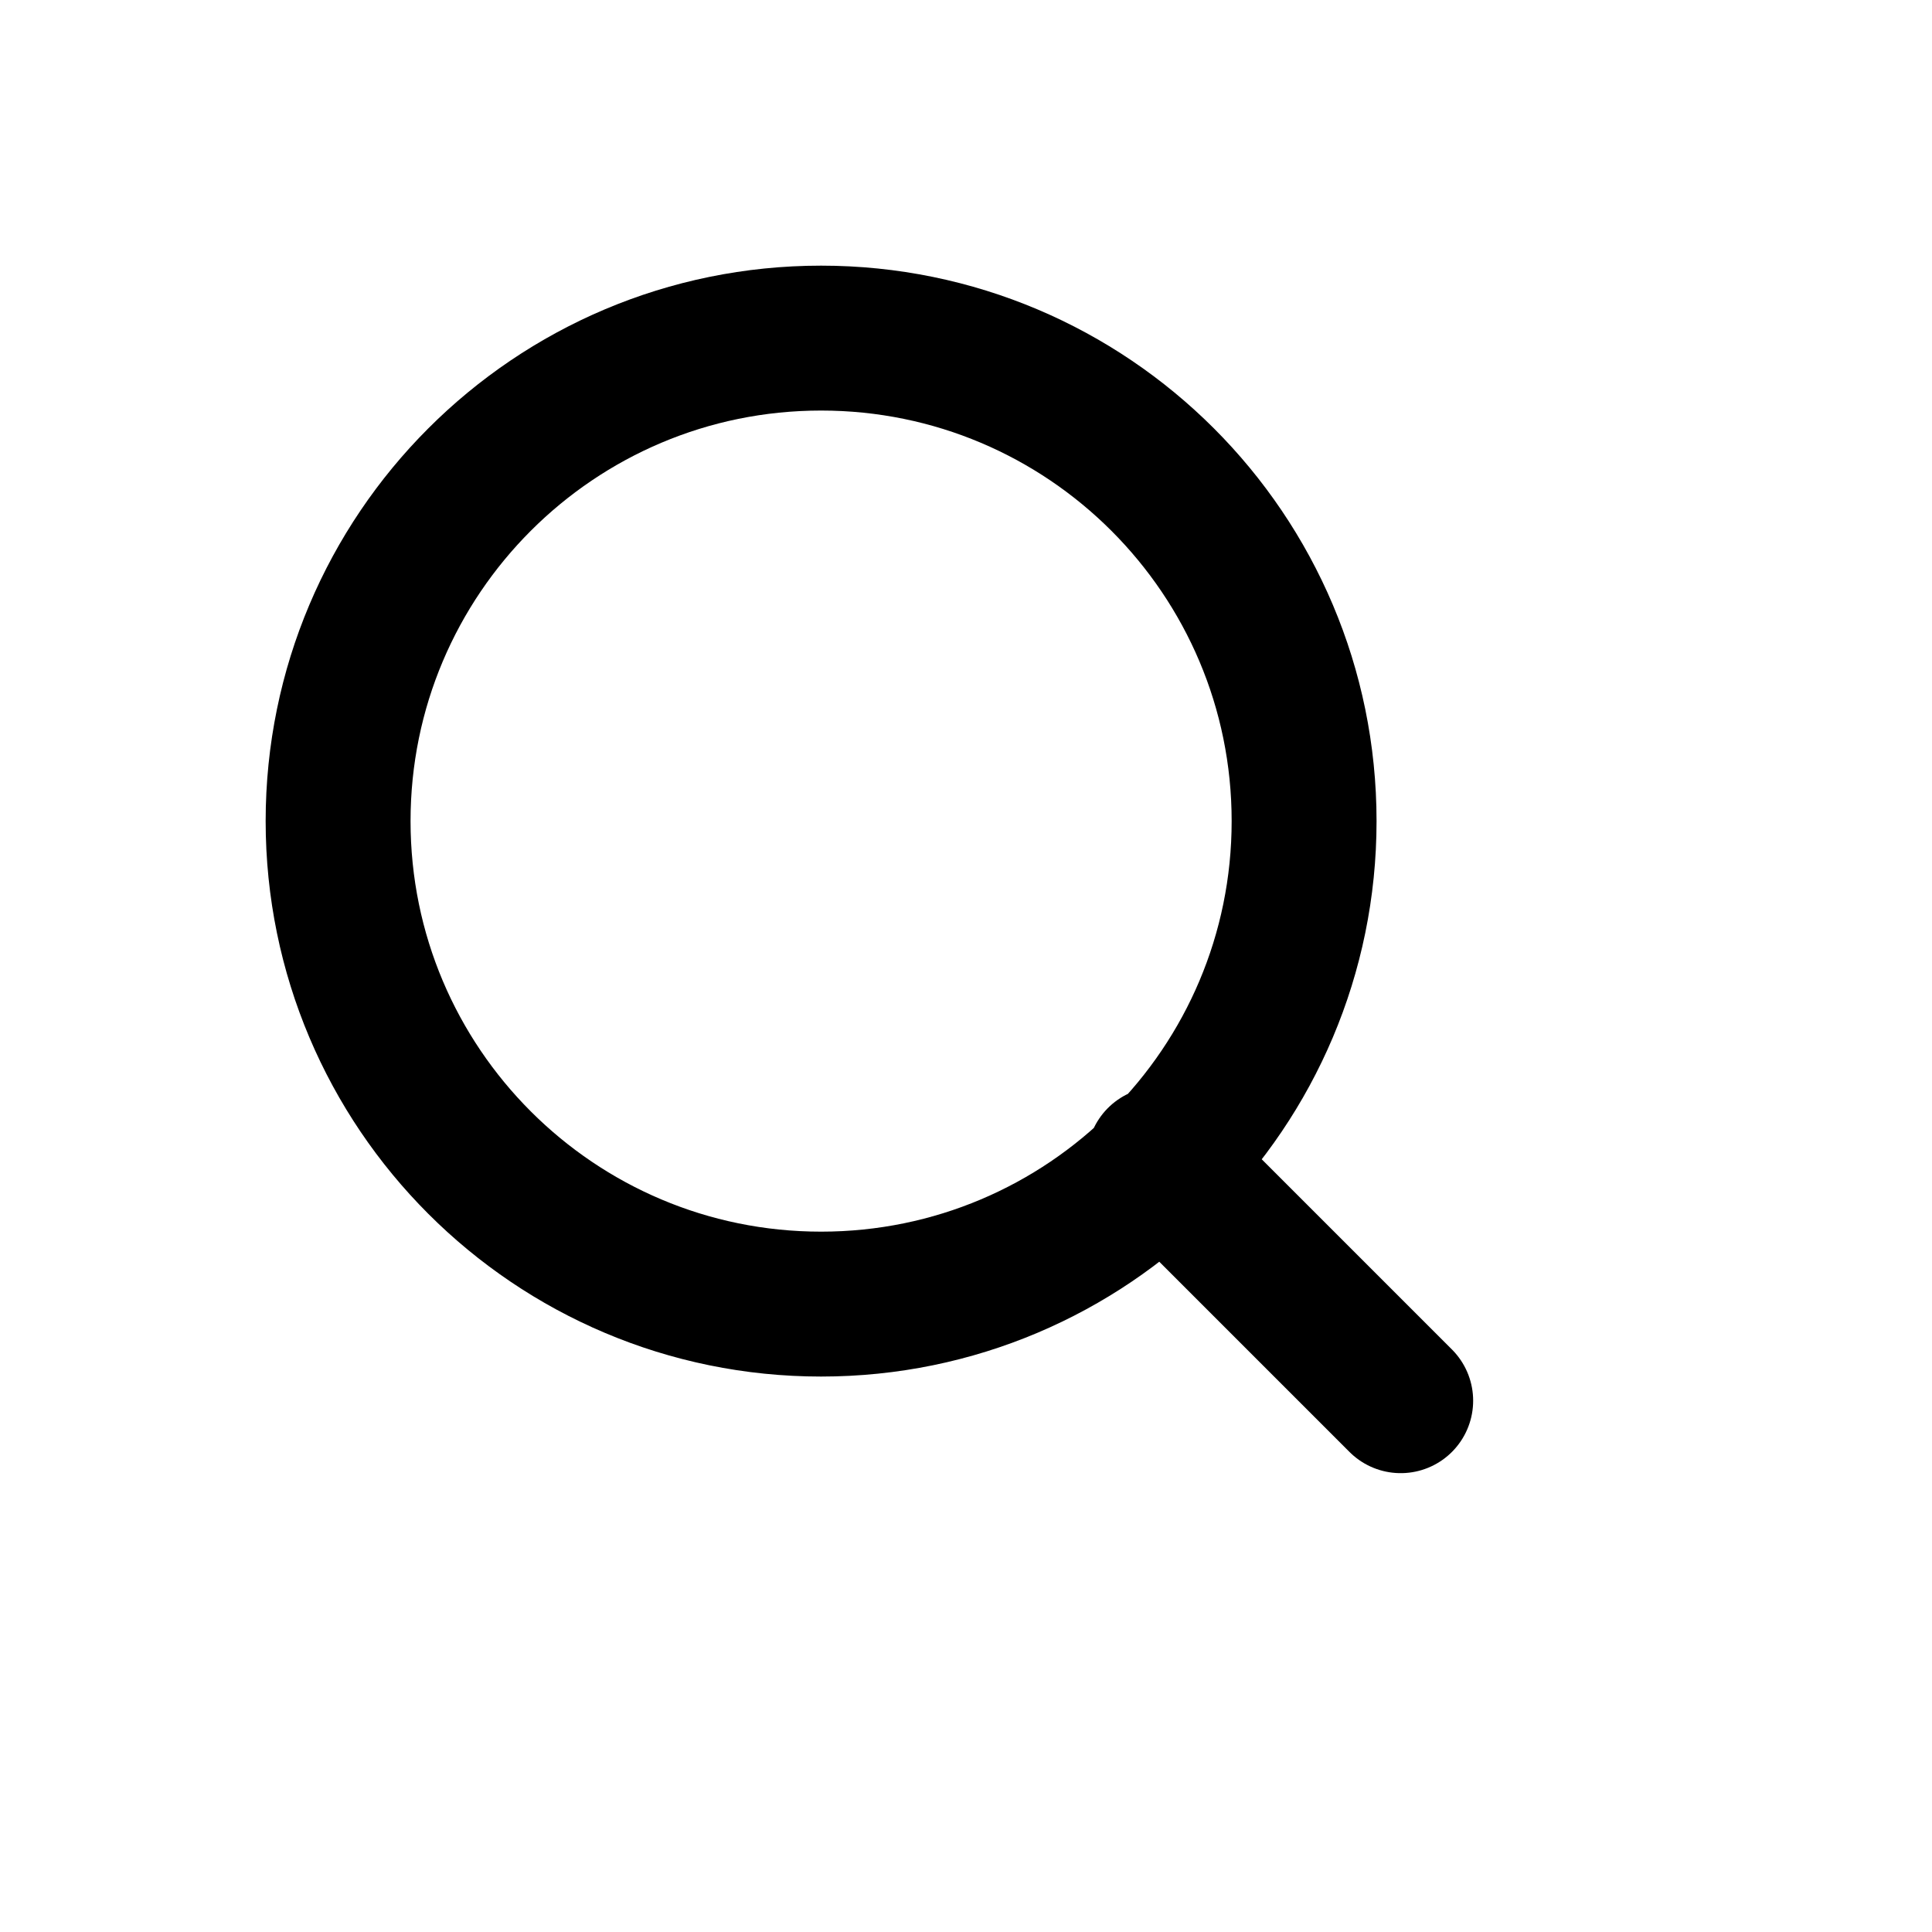
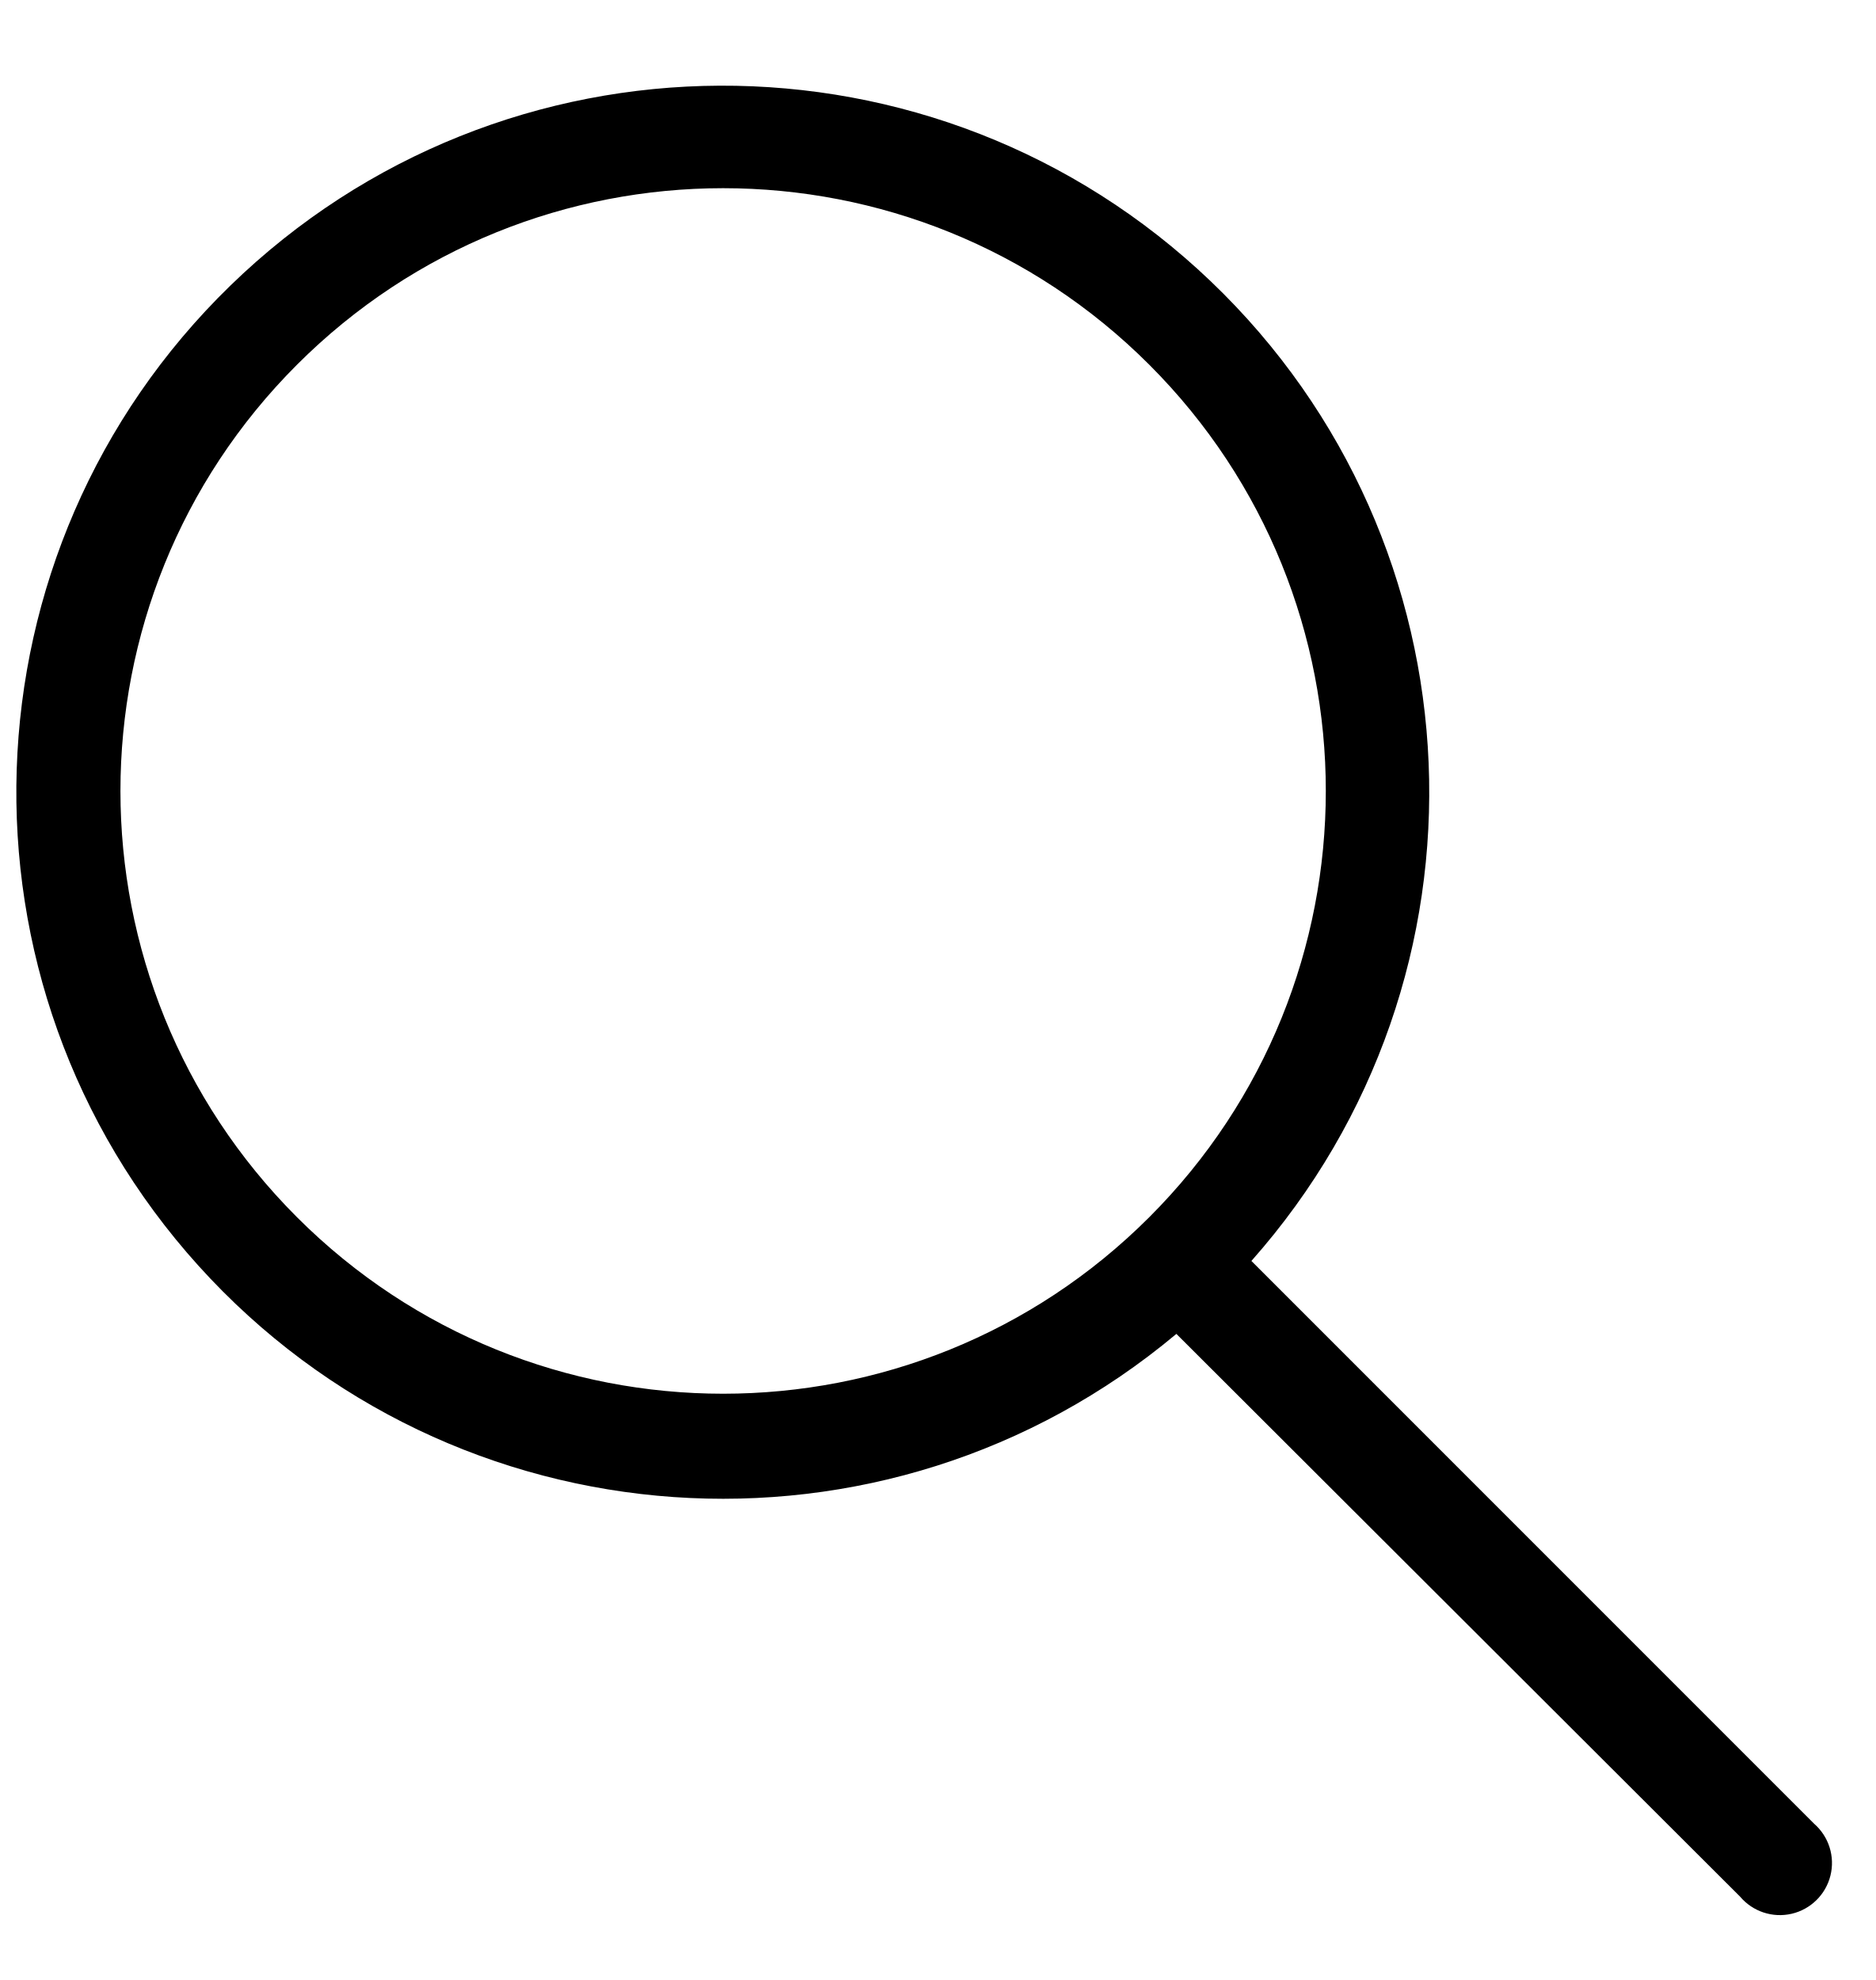
- <svg xmlns="http://www.w3.org/2000/svg" viewBox="0 0 20 20" fill="none">
-   <path stroke="currentColor" stroke-linecap="round" stroke-linejoin="round" stroke-width="1.5" d="M8.5 13.5a5 5 0 1 0 0-10 5 5 0 0 0 0 10ZM14.5 14.5 12 12" />
+ <svg fill="none" class="icon icon-search" viewBox="0 0 18 19">
+   <path fill="currentColor" fill-rule="evenodd" d="M11.03 11.68A5.784 5.784 0 1 1 2.85 3.5a5.784 5.784 0 0 1 8.18 8.18m.26 1.12a6.78 6.78 0 1 1 .72-.7l5.4 5.4a.5.5 0 1 1-.71.7z" clip-rule="evenodd" />
</svg>
